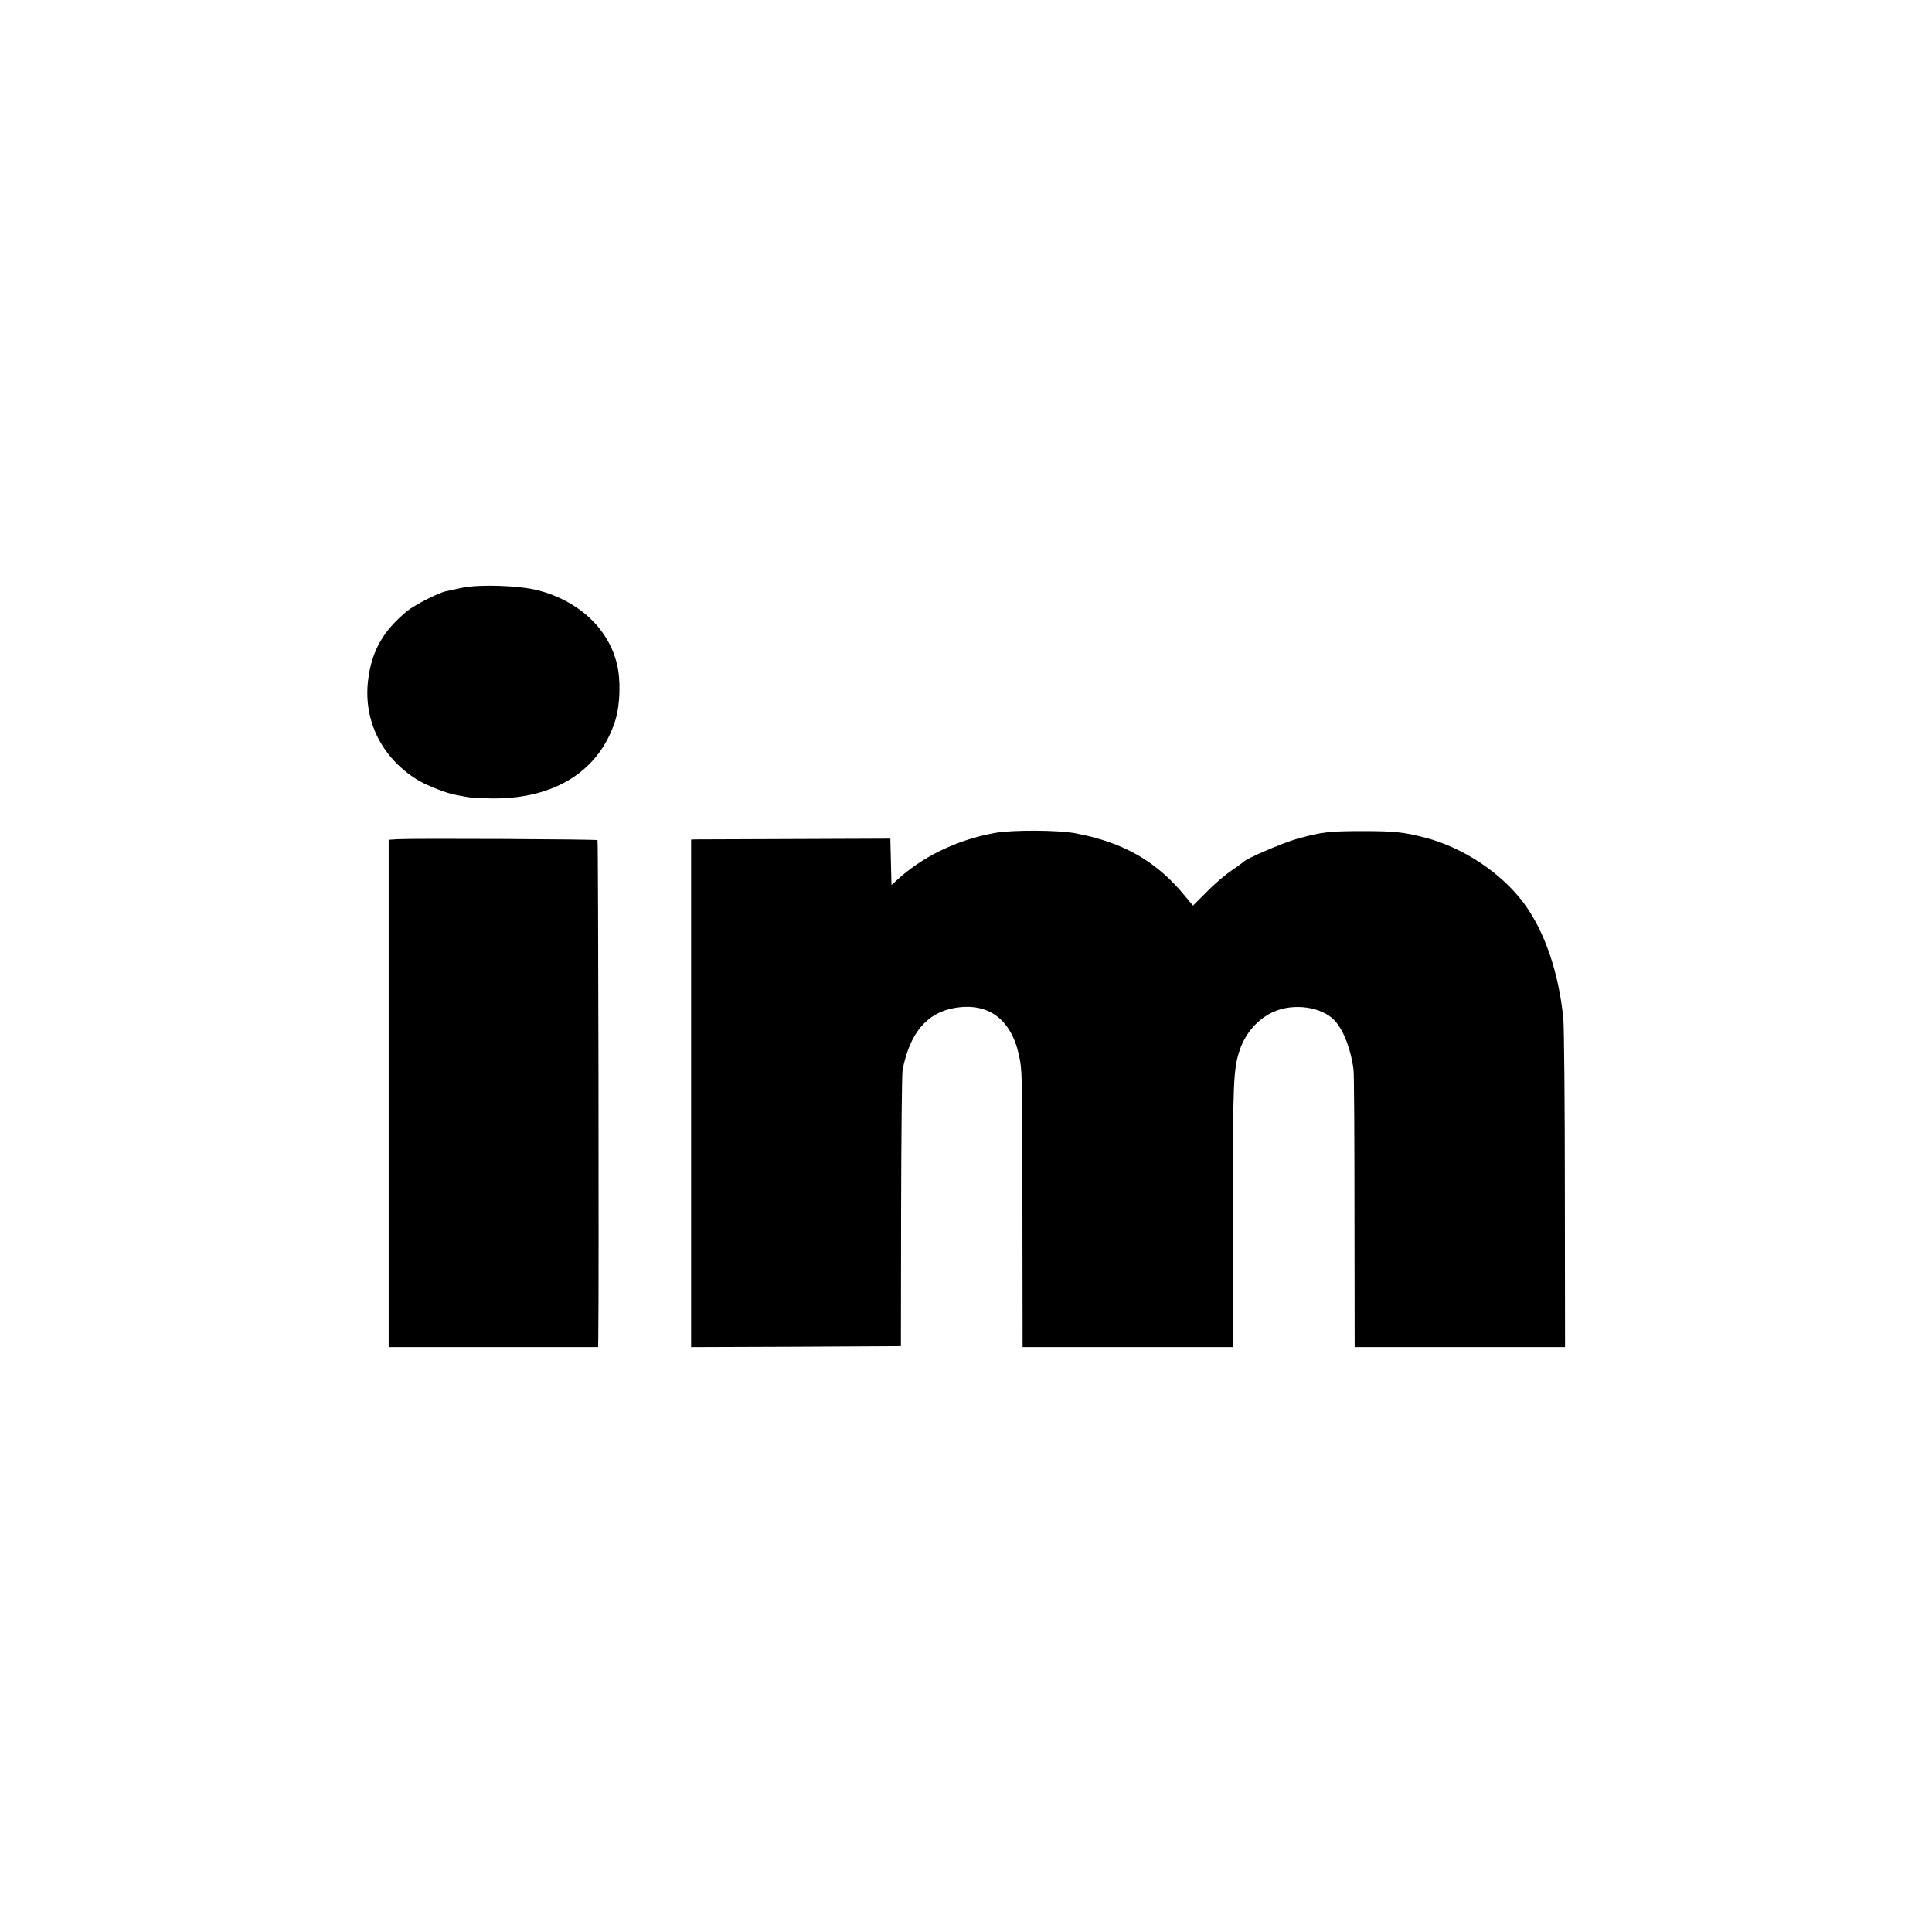
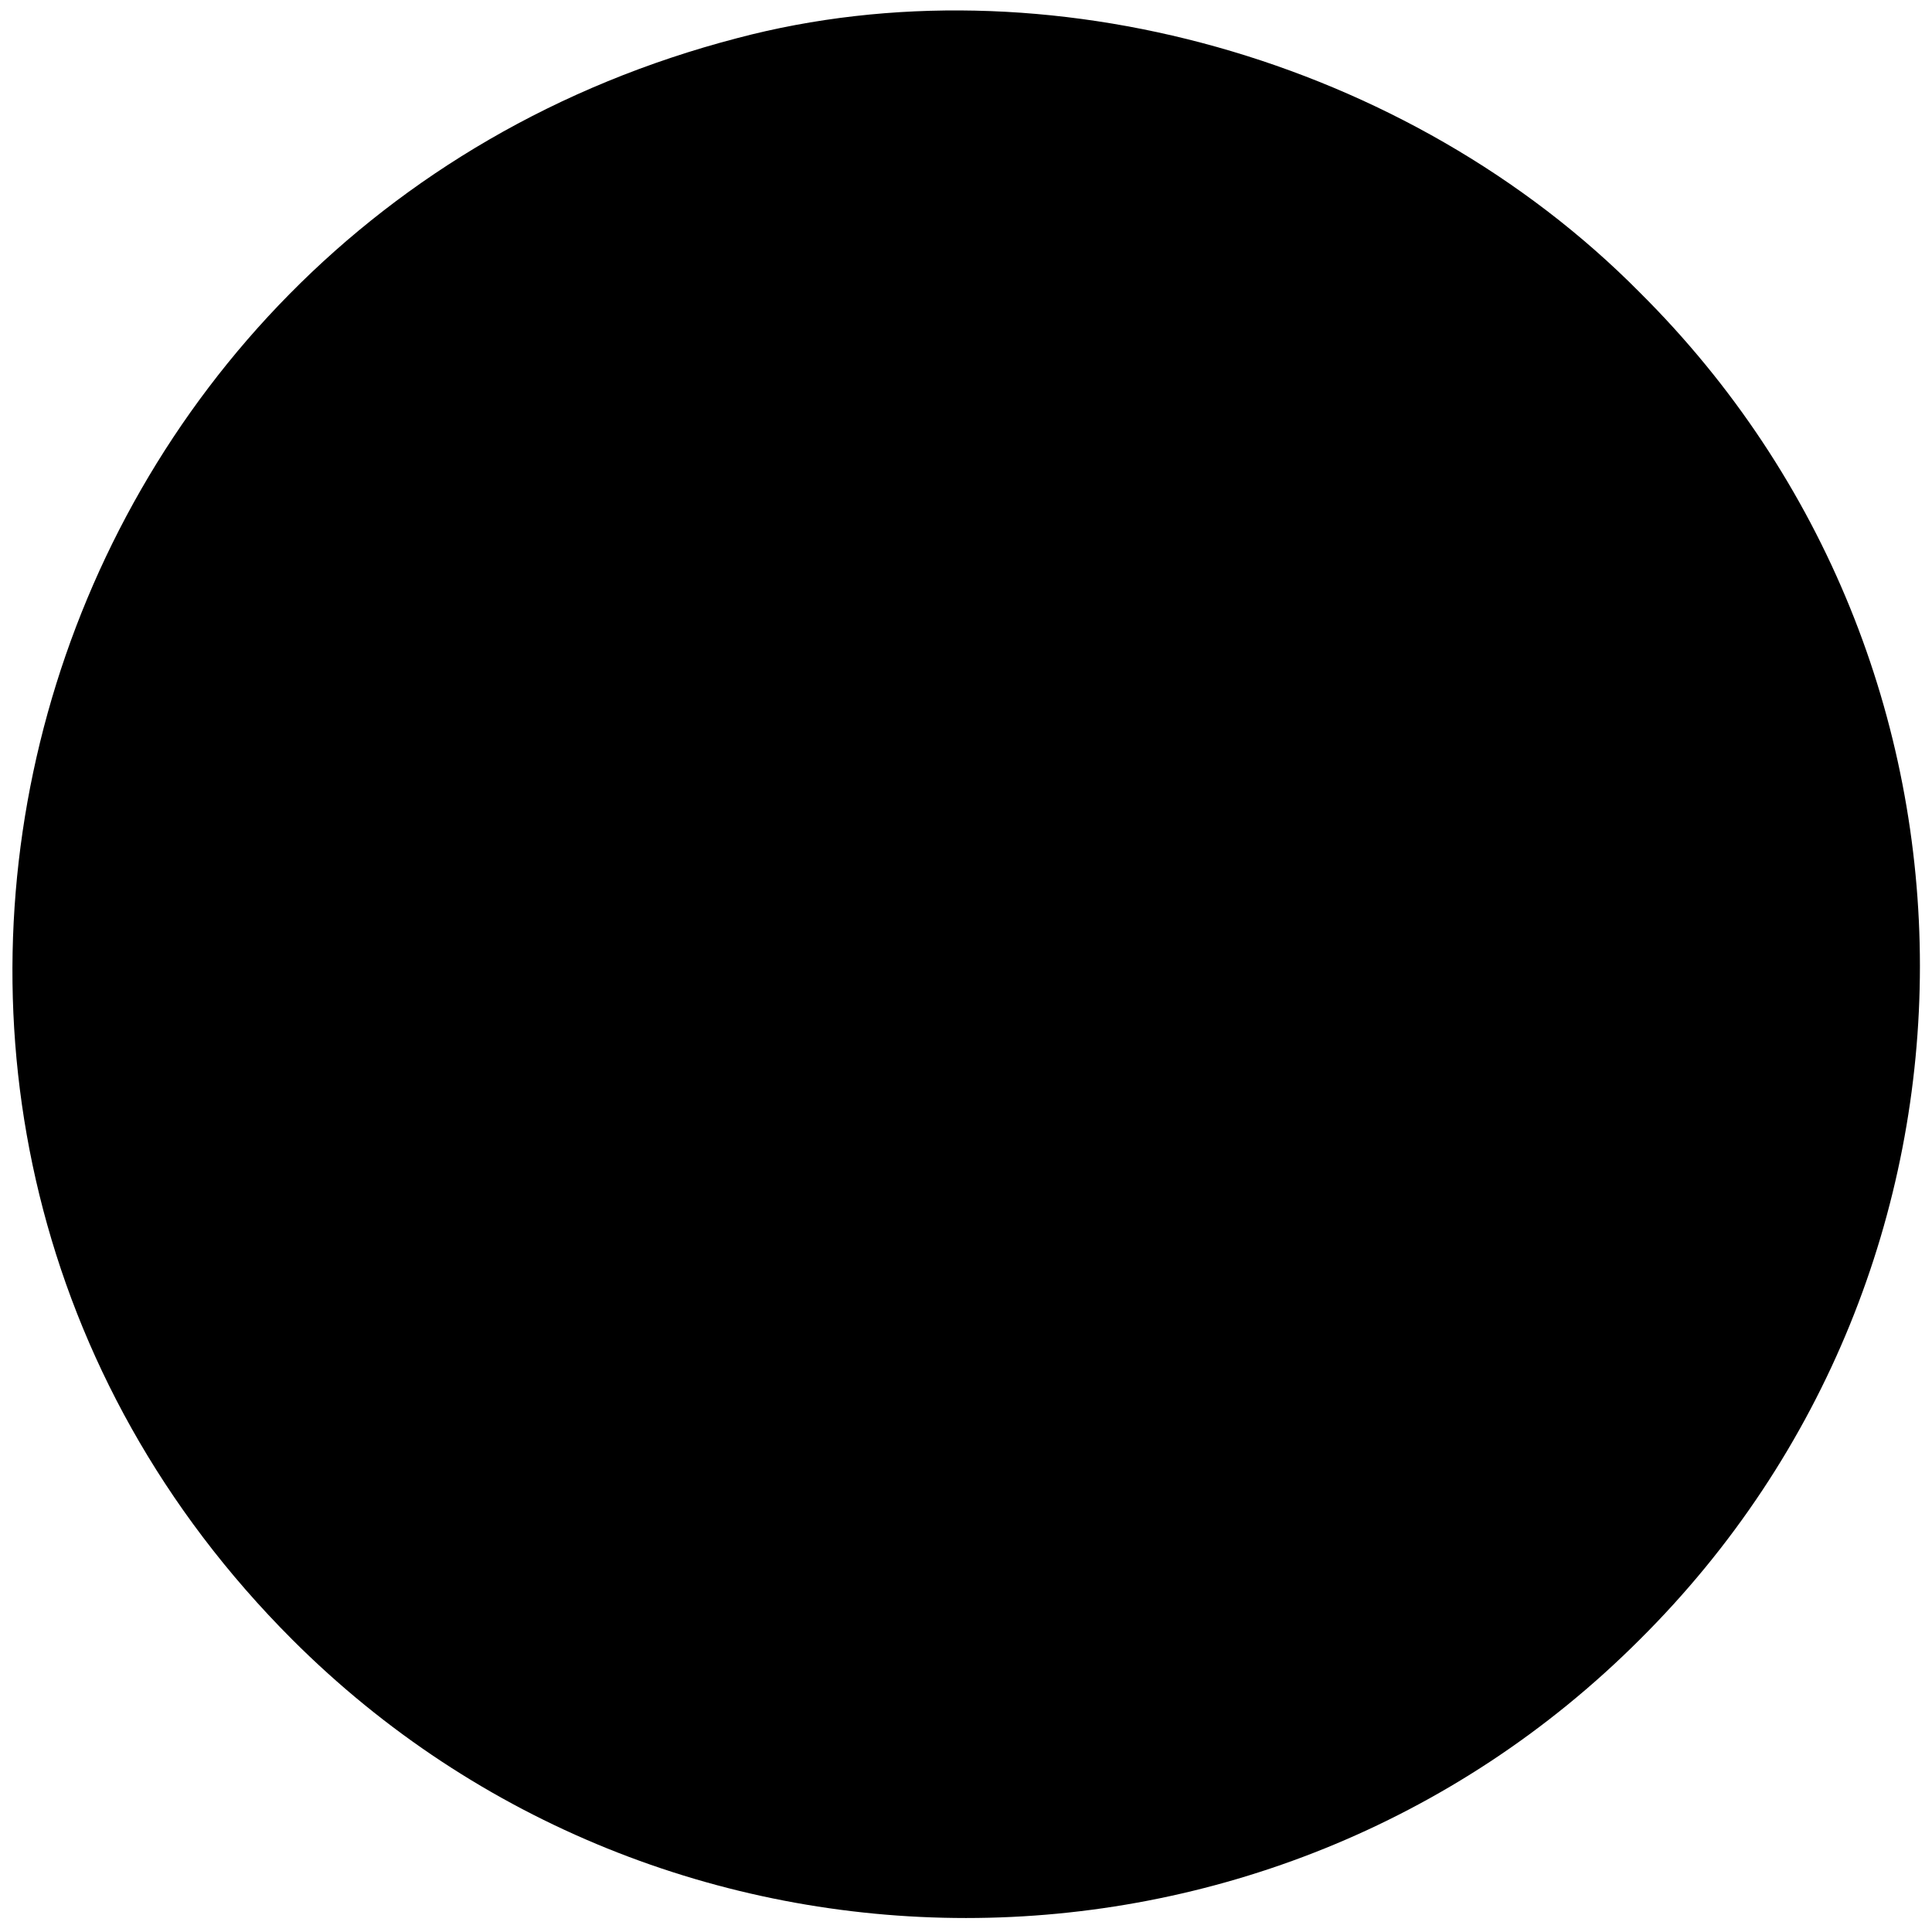
- <svg xmlns="http://www.w3.org/2000/svg" version="1" width="1365.333" height="1365.333" viewBox="0 0 1024 1024">
-   <path d="M245 311.5c-3.6.8-7.5 1.6-8.8 1.9-3.8.8-16.5 7.3-20.2 10.3-12.7 10.4-18.8 20.9-20.8 36-2.9 21.5 6.6 41.3 25.5 53.3 5.1 3.2 15.9 7.5 21.3 8.4 1.9.3 4.6.9 6 1.1 1.4.3 7.5.6 13.5.7 33 .1 56.4-14.9 64.7-41.6 2.5-8.2 2.9-21.2.8-29.6-4.4-18.7-20.2-33.5-41.7-39.1-10-2.6-31-3.3-40.3-1.4zM527.2 441.5c-20 3.6-38.7 12.7-52.4 25.5l-2.3 2.1-.3-12.3-.3-12.3-50.7.2c-27.9.1-51.7.2-52.8.2l-2.1.1v269l55.6-.2 55.6-.3.1-71.5c.1-39.3.4-73.1.8-75 3.8-19.4 12.8-30.1 27.2-32.7 17.7-3.2 29.9 5.4 34.3 24.2 1.9 8.5 2 9.9 2 83.7l.1 71.8h111.5v-70.3c-.1-71 .2-77.3 3.7-87.5 3.1-8.9 9.7-16.3 17.8-19.9 10.6-4.8 25.5-2.7 32.3 4.5 4.8 5.1 8.8 15.5 10.1 26.2.3 1.9.5 35.8.5 75.2l.1 71.8h111.5l-.1-83.3c0-45.7-.4-86.6-.8-90.7-2.4-24.6-10-46.6-21.1-61.5-11.9-15.9-31.9-29.2-52-34.5-11.7-3-16.3-3.5-33.5-3.5-17.4 0-21.6.5-34.5 4.1-7.8 2.2-27.1 10.5-28.5 12.3-.3.3-3.2 2.4-6.4 4.6-3.3 2.2-9.2 7.3-13.1 11.3l-7.2 7.2-3.9-4.7c-15.2-18.7-32.8-28.8-58.2-33.6-9.2-1.8-33.8-1.9-43-.2zM210.8 444.8l-4.8.3V714h111l.1-4.8c.4-25.8 0-263.4-.4-263.9-.6-.5-97.5-1-105.9-.5z" />
+ <svg xmlns="http://www.w3.org/2000/svg" version="1" width="101.333" height="101.333" viewBox="0 0 76 76">
+   <path d="M29 1.5C.6 8.9-9.1 43.9 11.5 64.5c14.6 14.6 38.4 14.6 53 0 14.7-14.6 14.7-38.4 0-53C55.4 2.3 41.1-1.7 29 1.5z" />
</svg>
